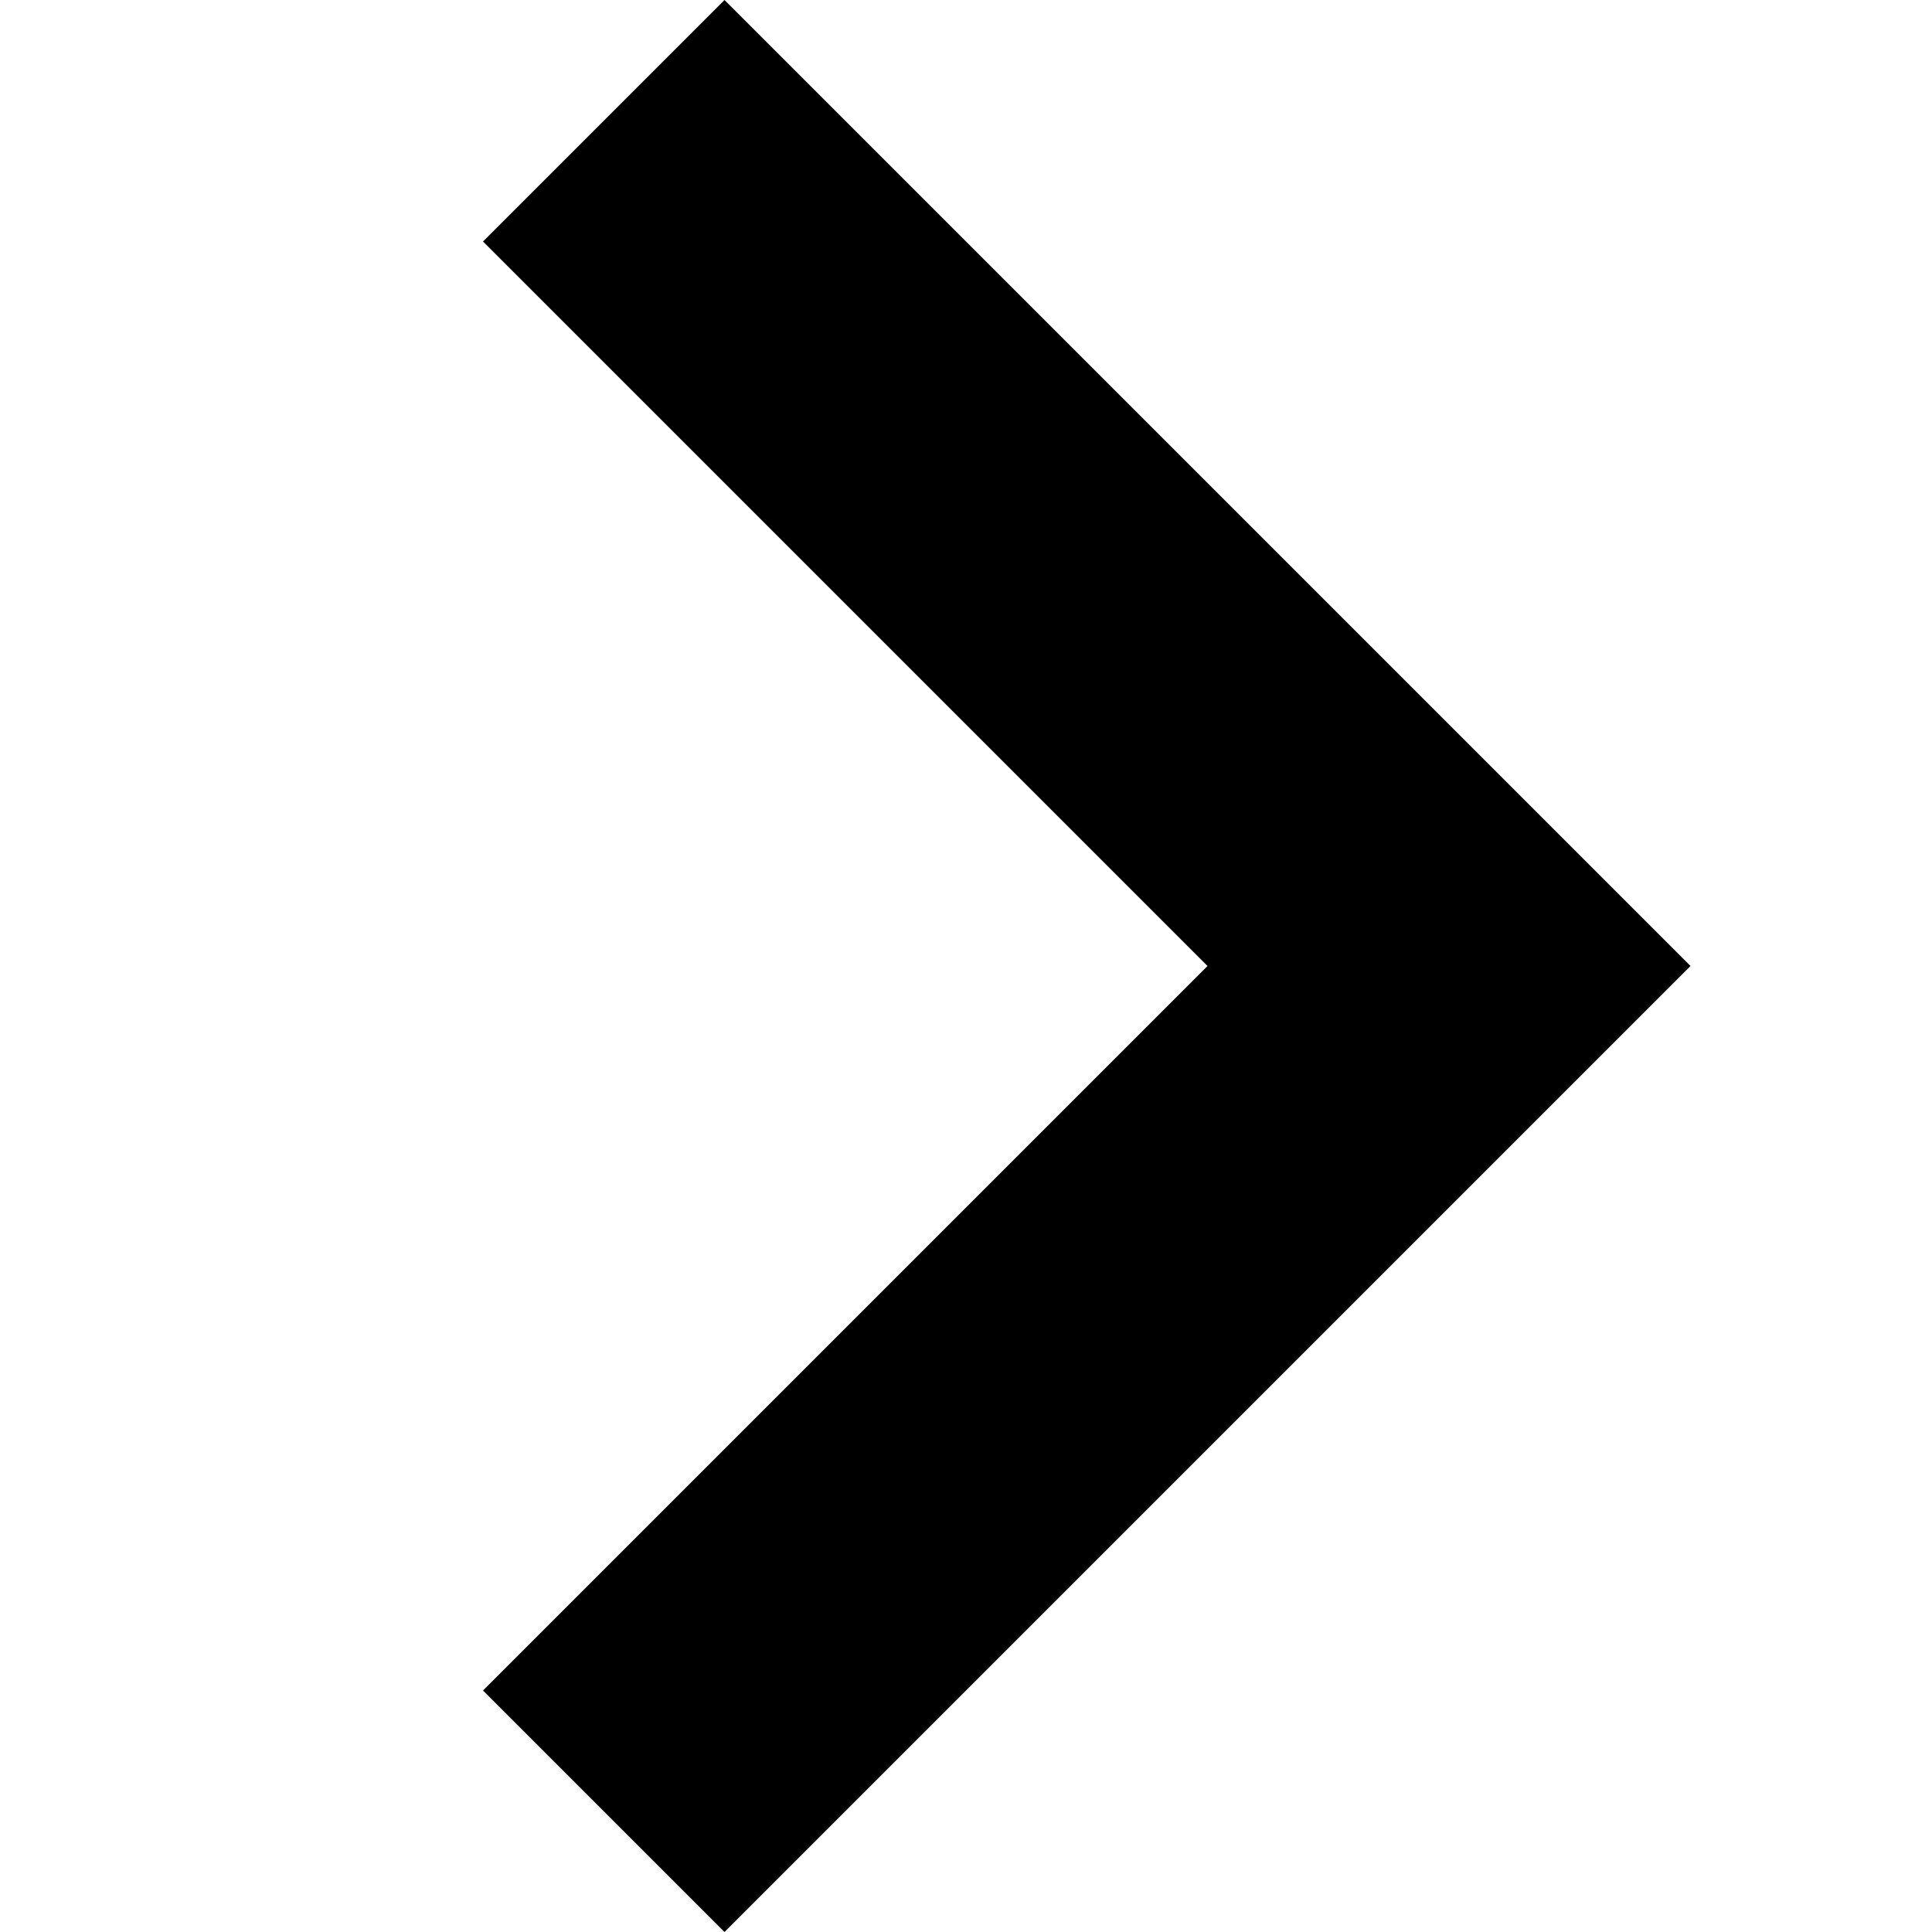
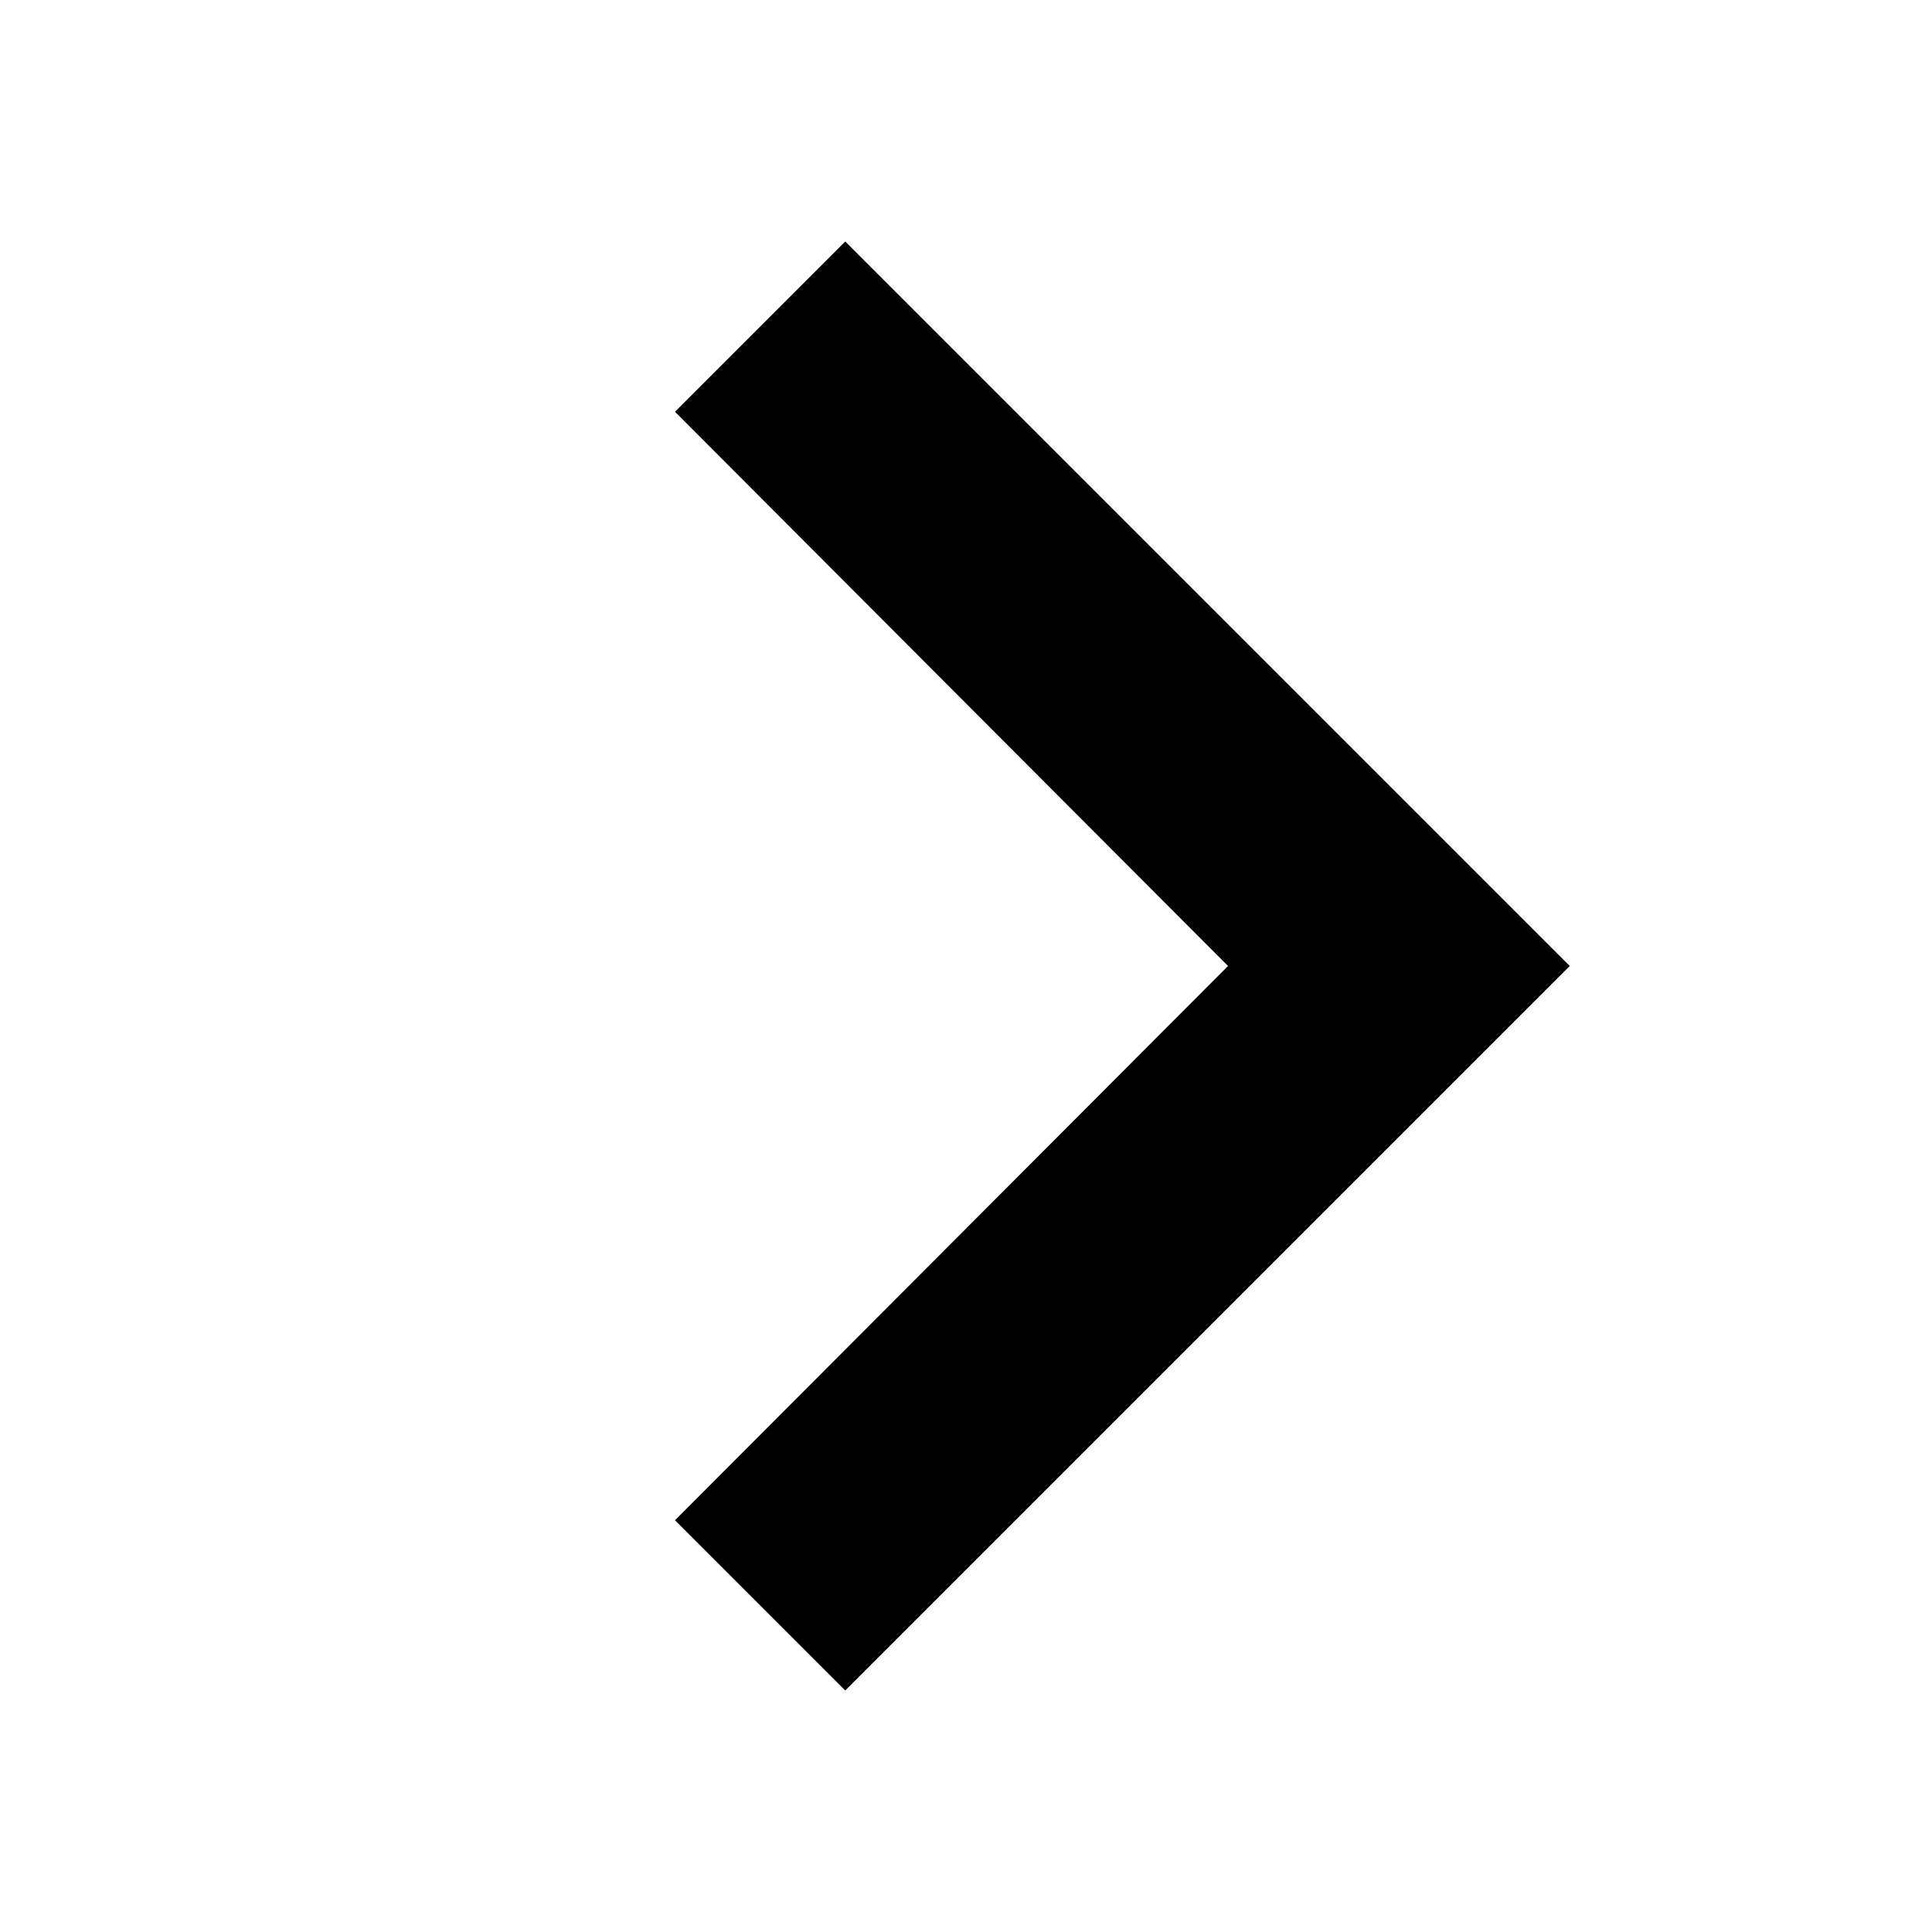
- <svg xmlns="http://www.w3.org/2000/svg" viewBox="0 0 8 8">
-   <defs>
-     <style>.cls-1{fill:none;}</style>
-   </defs>
+ <svg xmlns="http://www.w3.org/2000/svg" viewBox="0 0 16 16">
  <g id="Layer_2" data-name="Layer 2">
-     <g id="UI_8" data-name="UI 8">
+     <g id="UI_16" data-name="UI 16">
      <g id="chevron-right">
-         <rect class="cls-1" width="8" height="8" />
-         <path d="M7,4,3,8,2,7,5,4,2,1,3,0Z" />
+         <rect width="16" height="16" style="fill:none" />
+         <path d="M10.17,8,5.59,3.41,7,2l6,6L7,14,5.59,12.59Z" />
      </g>
    </g>
  </g>
</svg>
